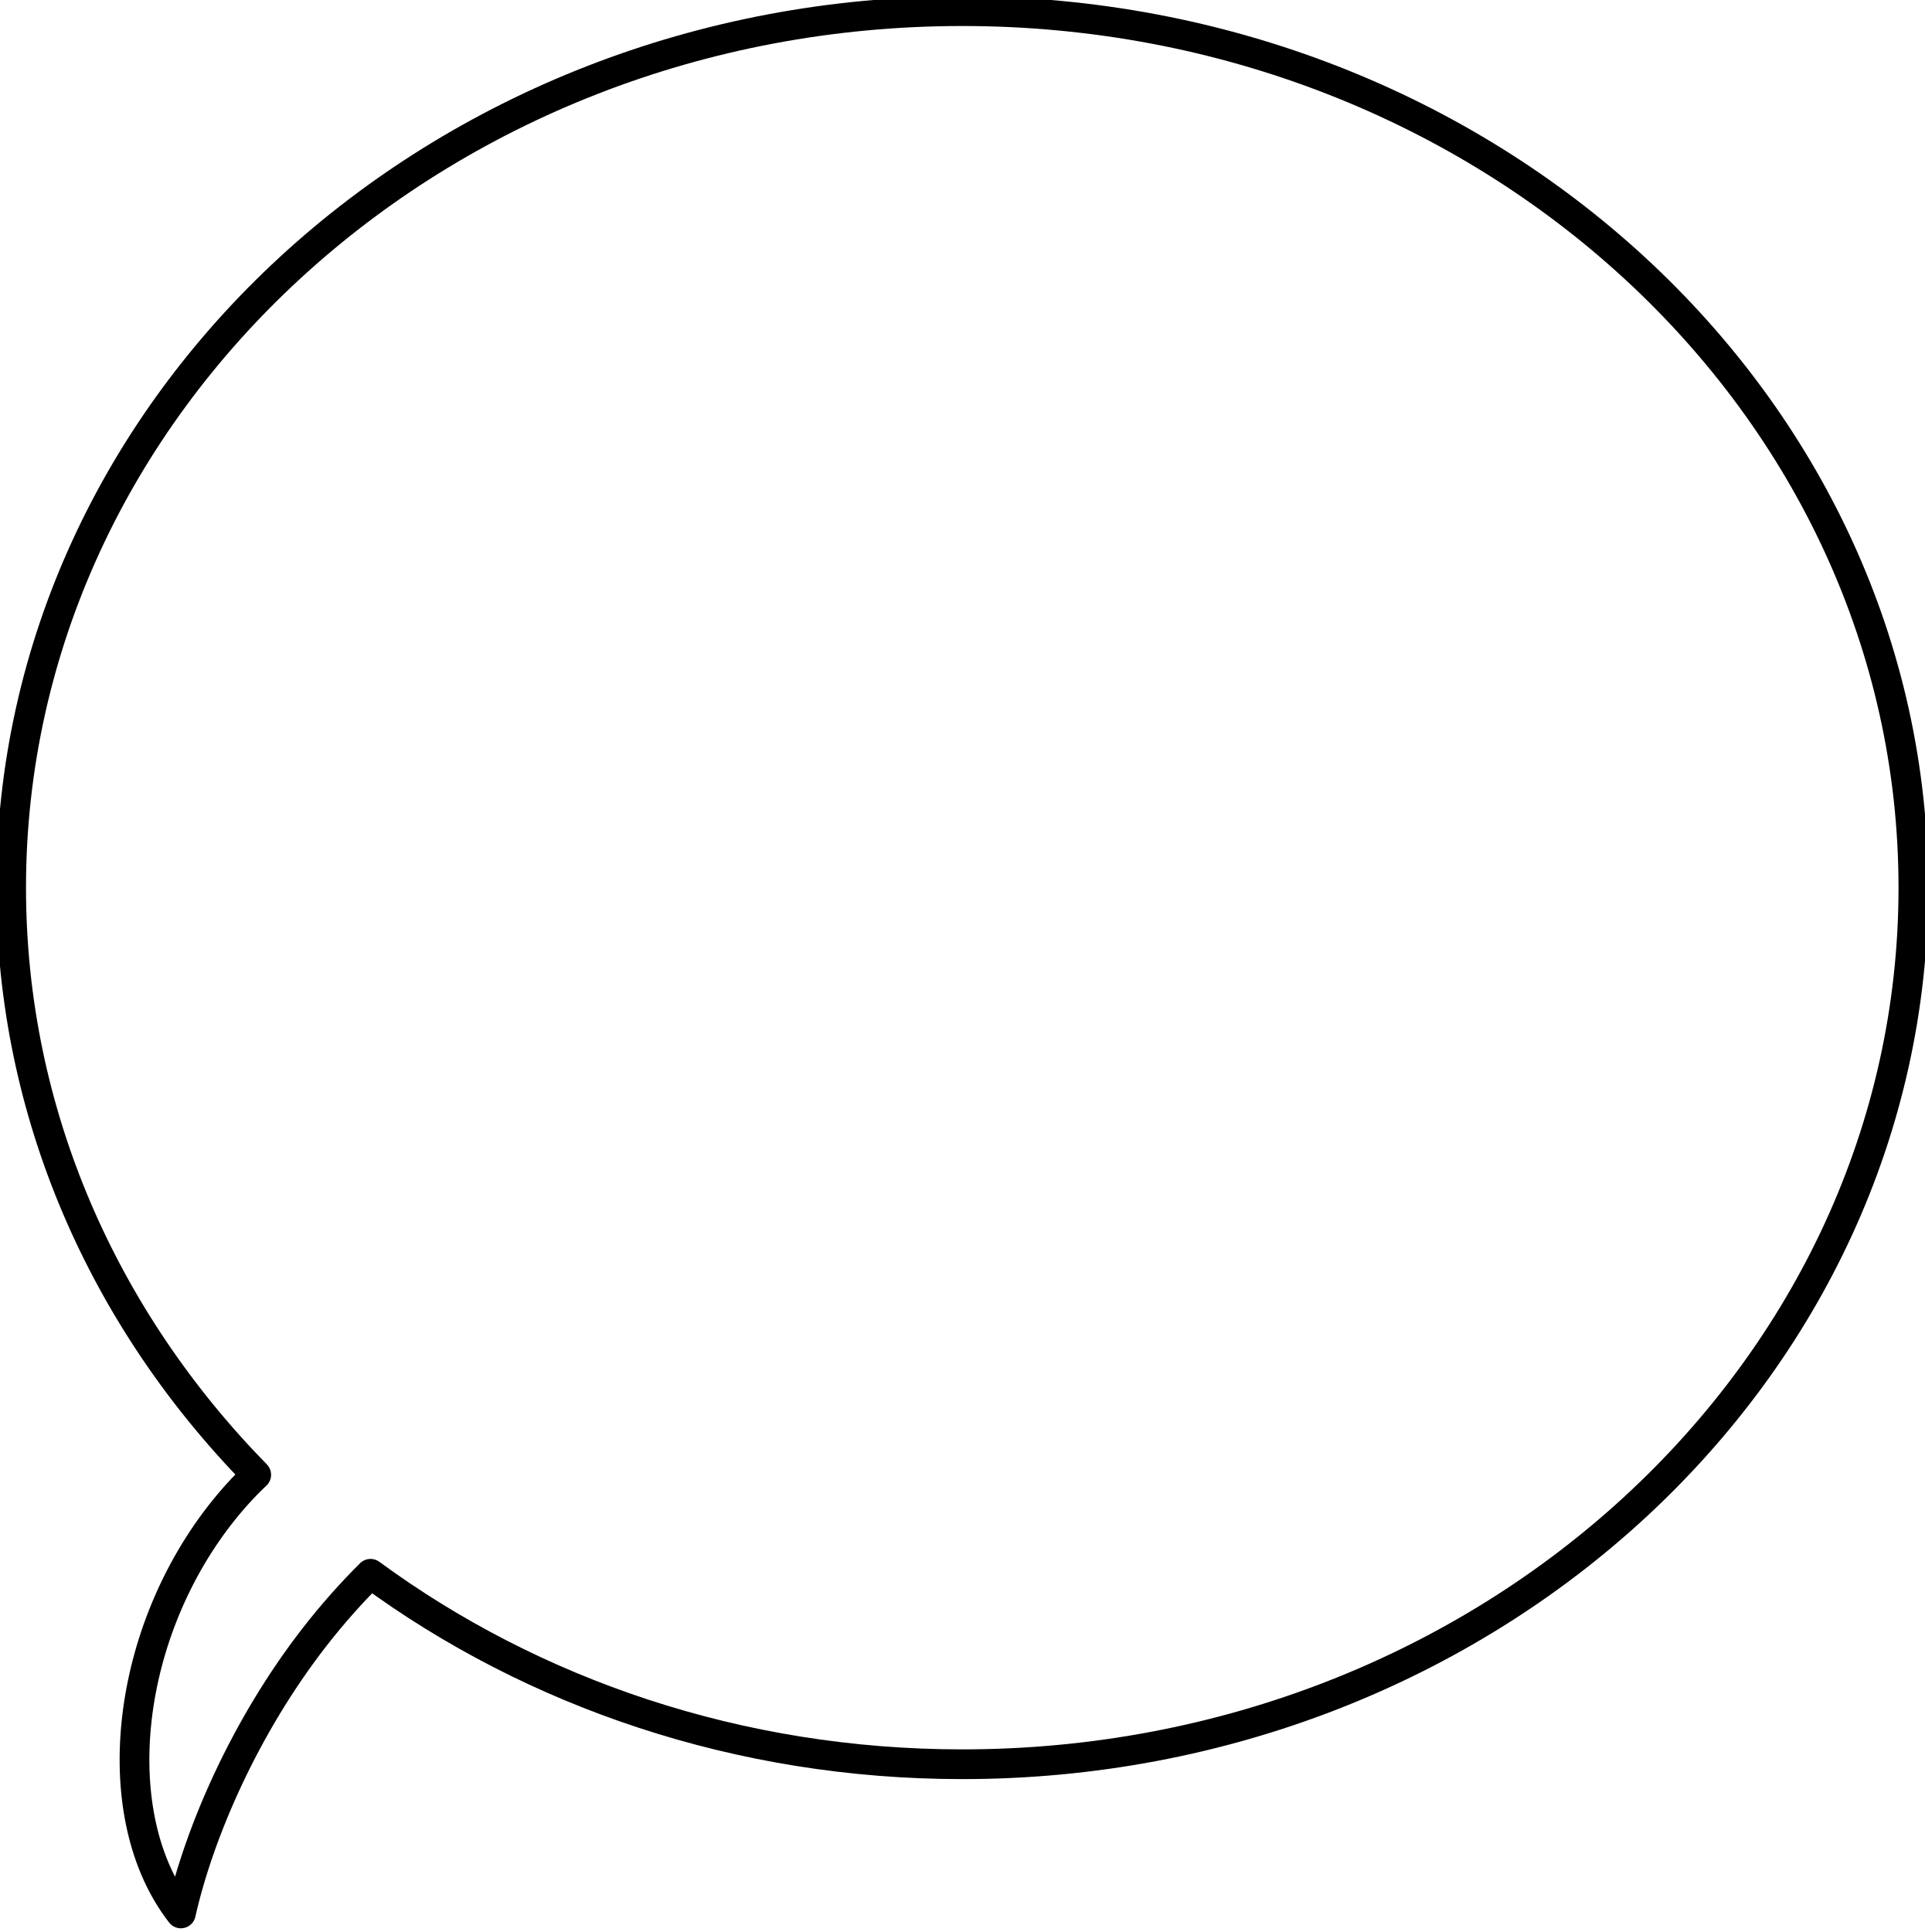
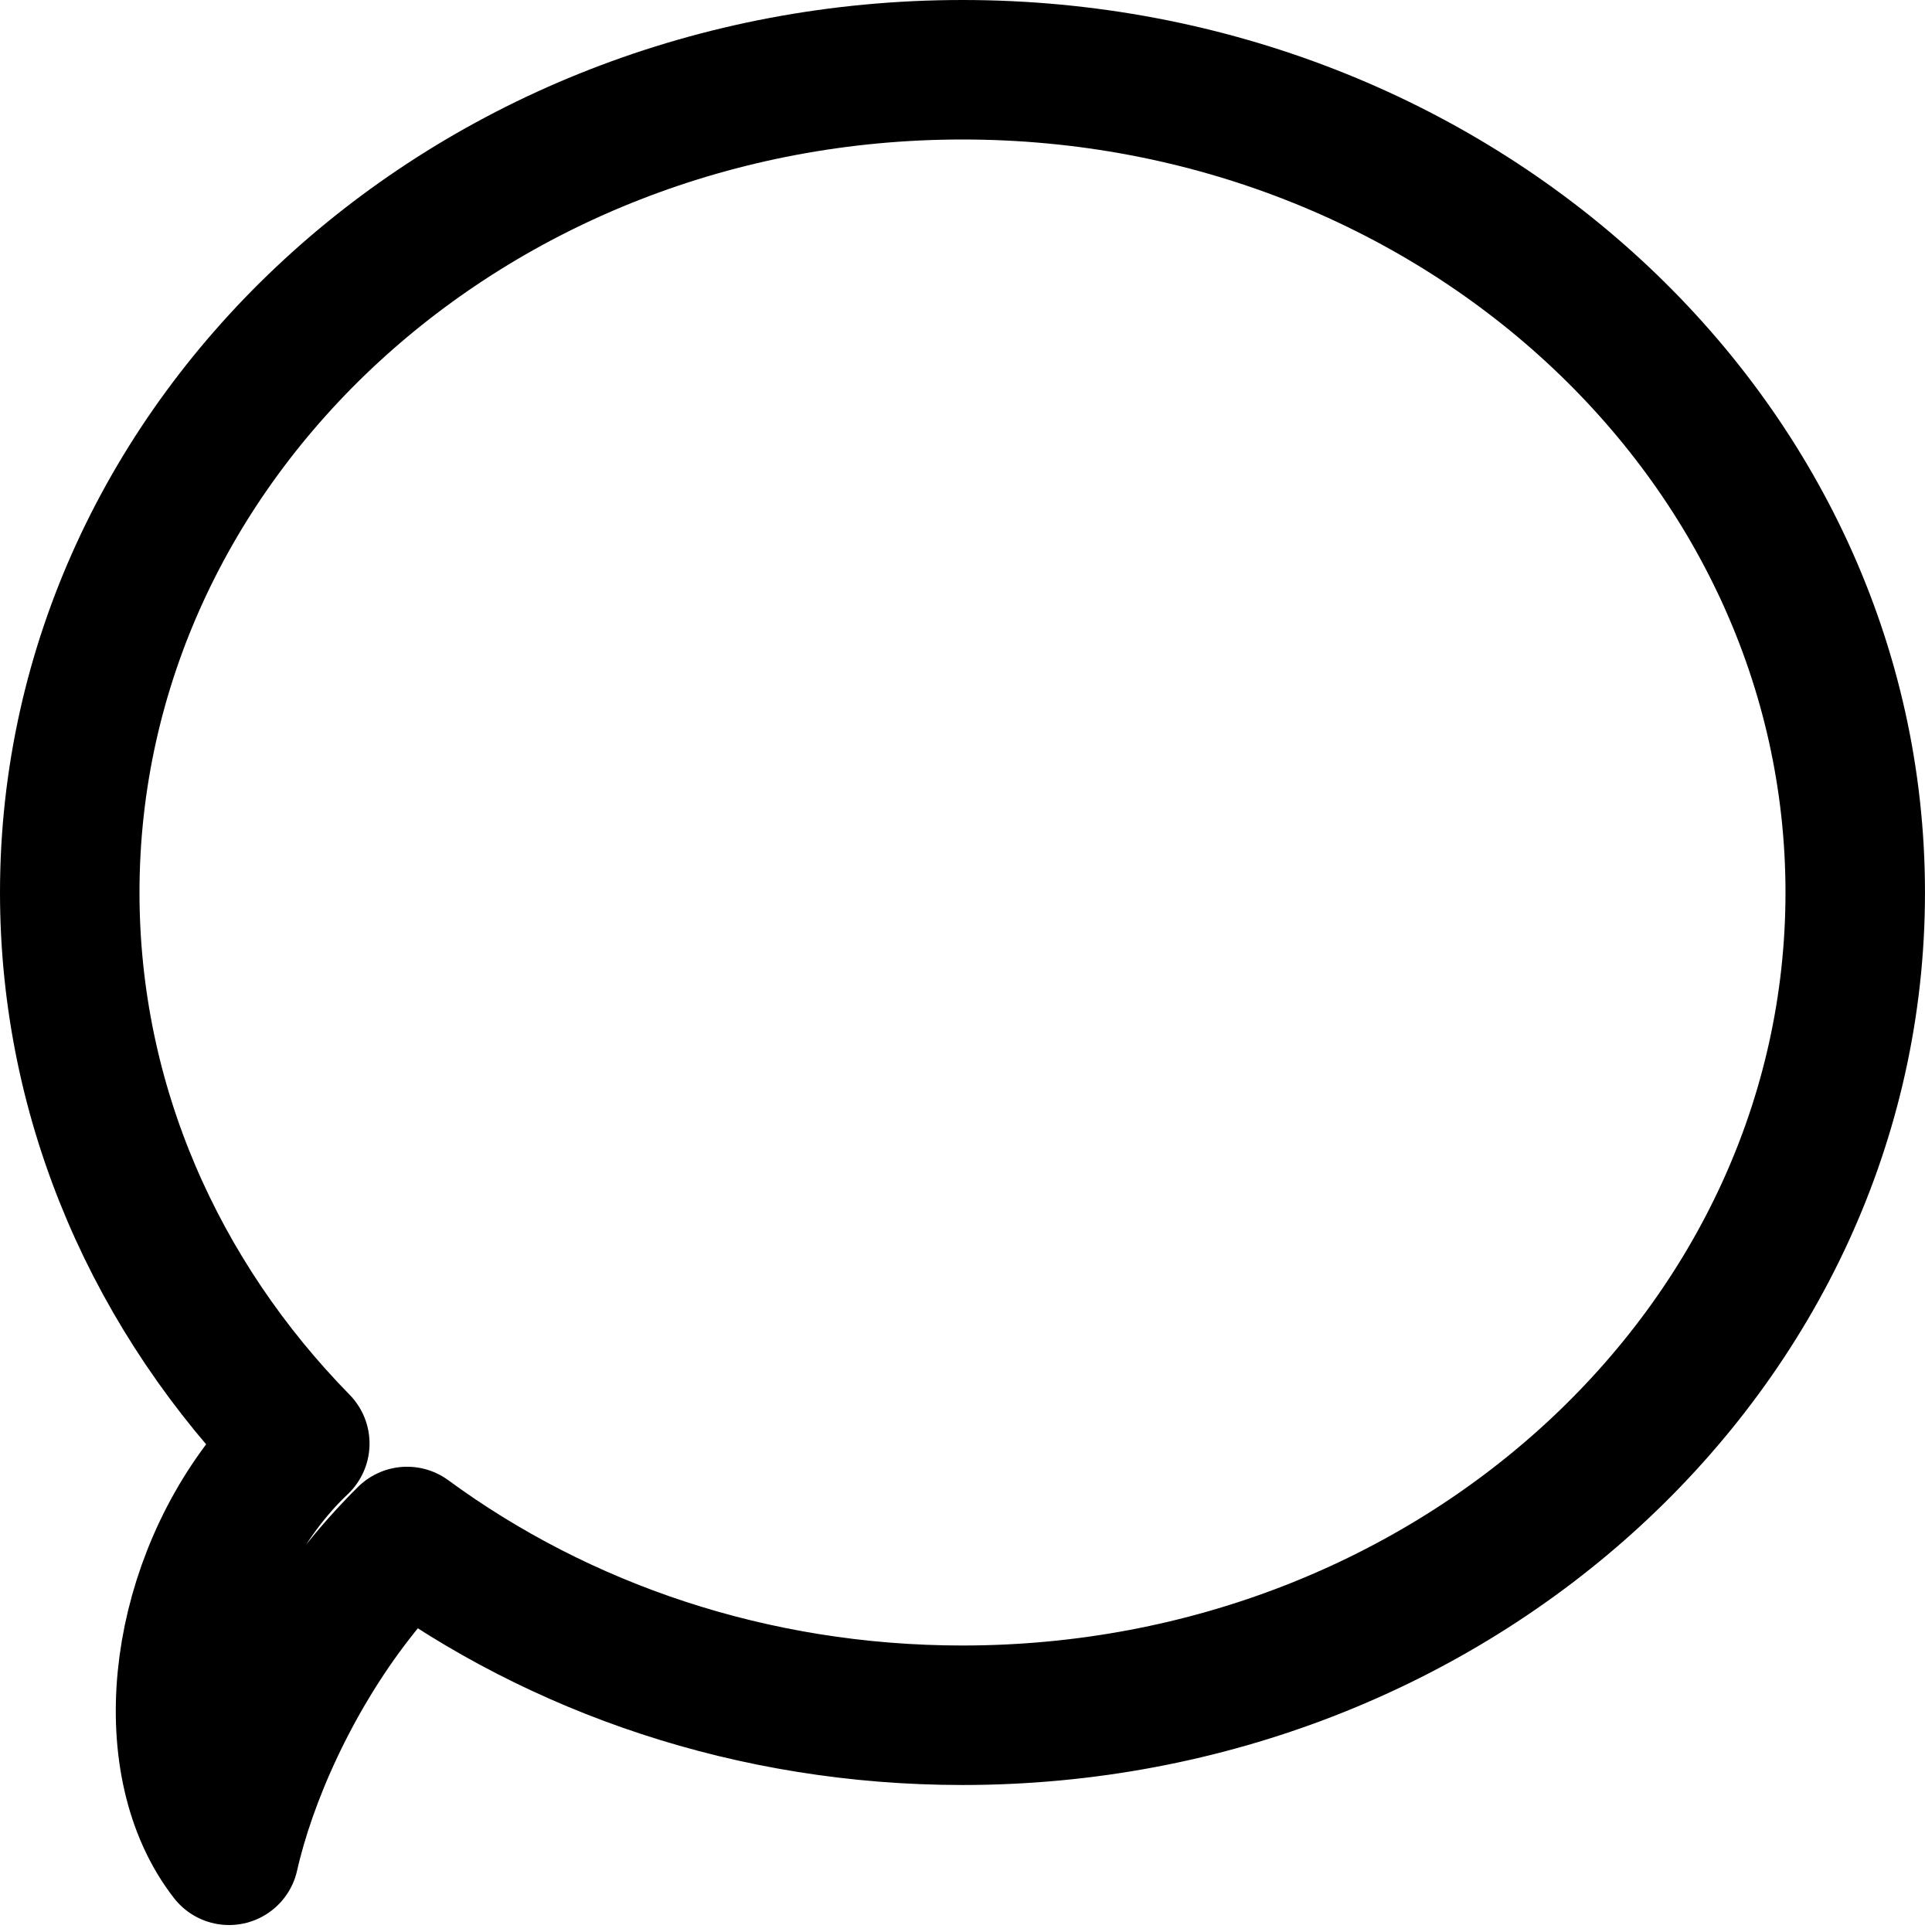
- <svg xmlns="http://www.w3.org/2000/svg" width="100%" height="100%" viewBox="0 0 259 260" version="1.1" xml:space="preserve" style="fill-rule:evenodd;clip-rule:evenodd;stroke-linecap:round;stroke-linejoin:round;stroke-miterlimit:1.5;">
-   <path d="M34.483,198.47c-20.497,-20.92 -32.983,-48.631 -32.983,-79.008c0,-65.106 57.355,-117.962 128,-117.962c70.645,0 128,52.857 128,117.962c0,65.106 -57.355,117.962 -128,117.962c-30.091,0 -57.771,-9.589 -79.634,-25.631c-2.57,2.55 -5.1,5.384 -7.516,8.49c-9.365,12.042 -15.549,26.293 -18.009,37.218c-10.059,-12.934 -7.706,-36.961 5.251,-53.622c1.556,-2.001 3.195,-3.805 4.891,-5.408l0,-0.001Z" style="fill:#ebebeb;fill-opacity:0;stroke:#000;stroke-width:4px;" />
+ <svg xmlns="http://www.w3.org/2000/svg" width="100%" height="100%" viewBox="0 0 276 277" version="1.1" xml:space="preserve" style="fill-rule:evenodd;clip-rule:evenodd;stroke-linecap:round;stroke-linejoin:round;stroke-miterlimit:1.5;">
+   <path d="M42.983,206.97c-20.497,-20.92 -32.983,-48.631 -32.983,-79.008c0,-65.106 57.355,-117.962 128,-117.962c70.645,0 128,52.857 128,117.962c0,65.106 -57.355,117.962 -128,117.962c-30.091,0 -57.771,-9.589 -79.634,-25.631c-2.57,2.55 -5.1,5.384 -7.516,8.49c-9.365,12.042 -15.549,26.293 -18.009,37.218c-10.059,-12.934 -7.706,-36.961 5.251,-53.622c1.556,-2.001 3.195,-3.805 4.891,-5.408l0,-0.001Z" style="fill:#ebebeb;fill-opacity:0;stroke:#000;stroke-width:20px;" />
</svg>
